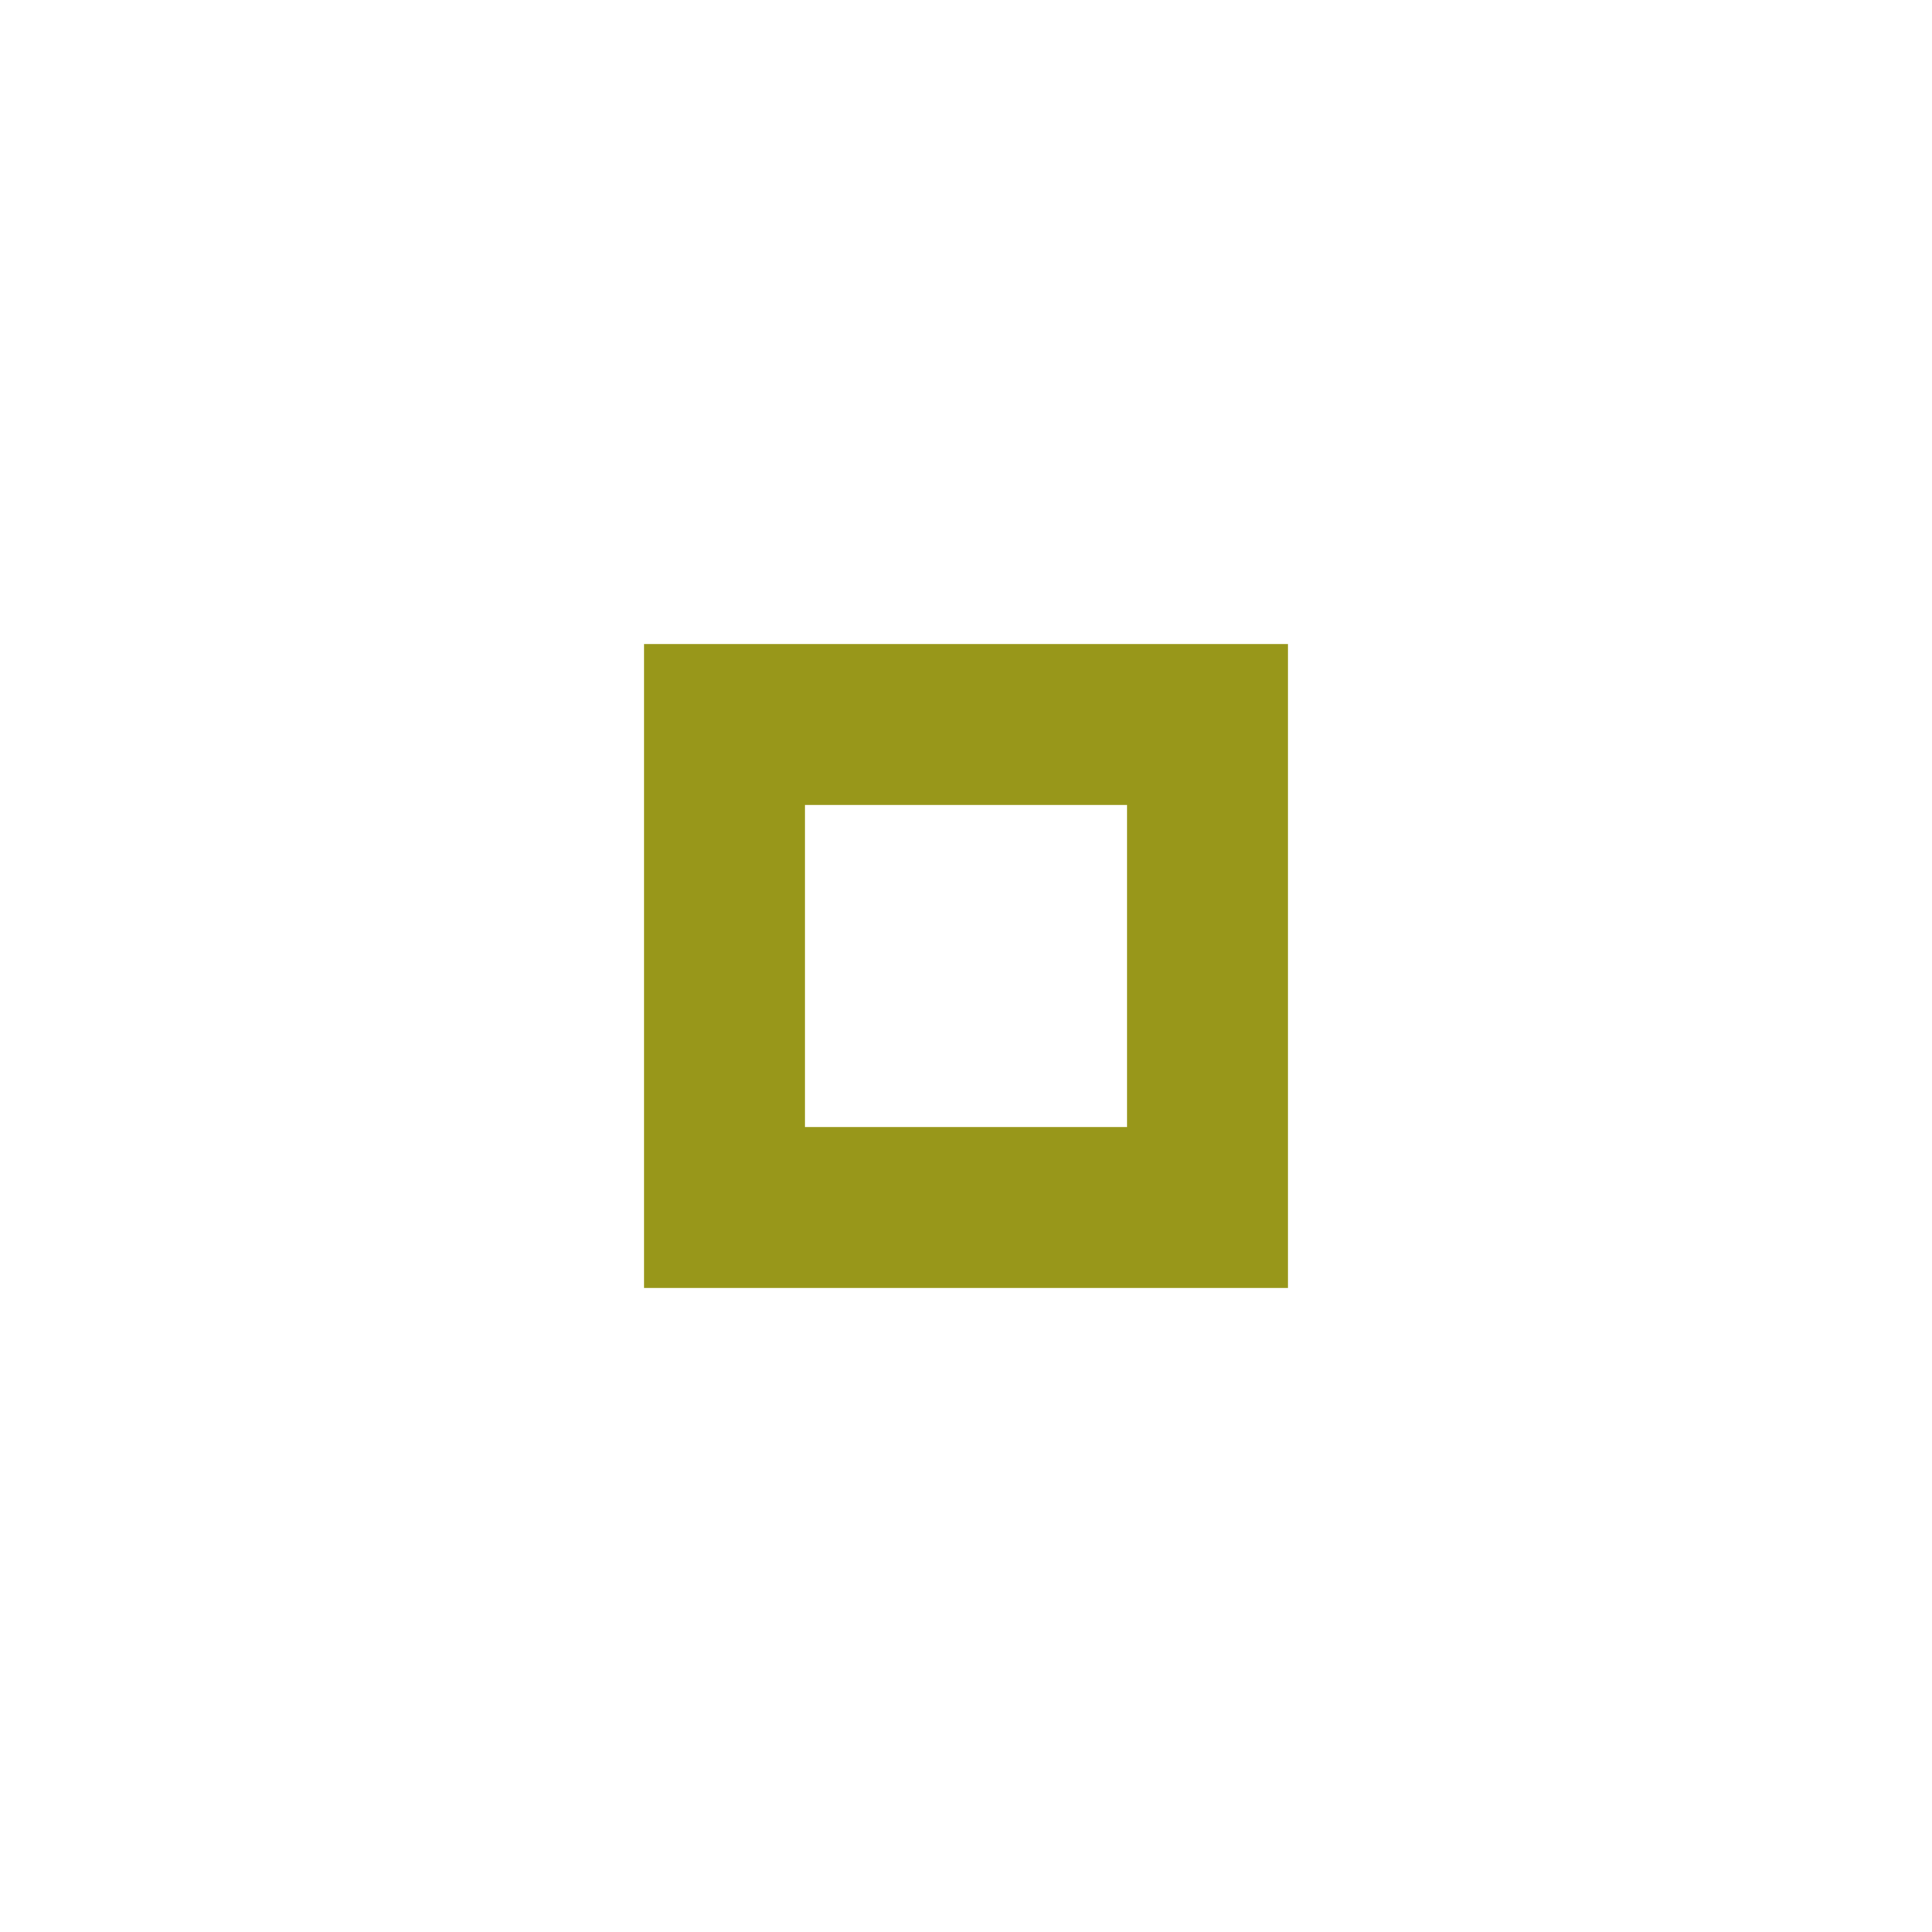
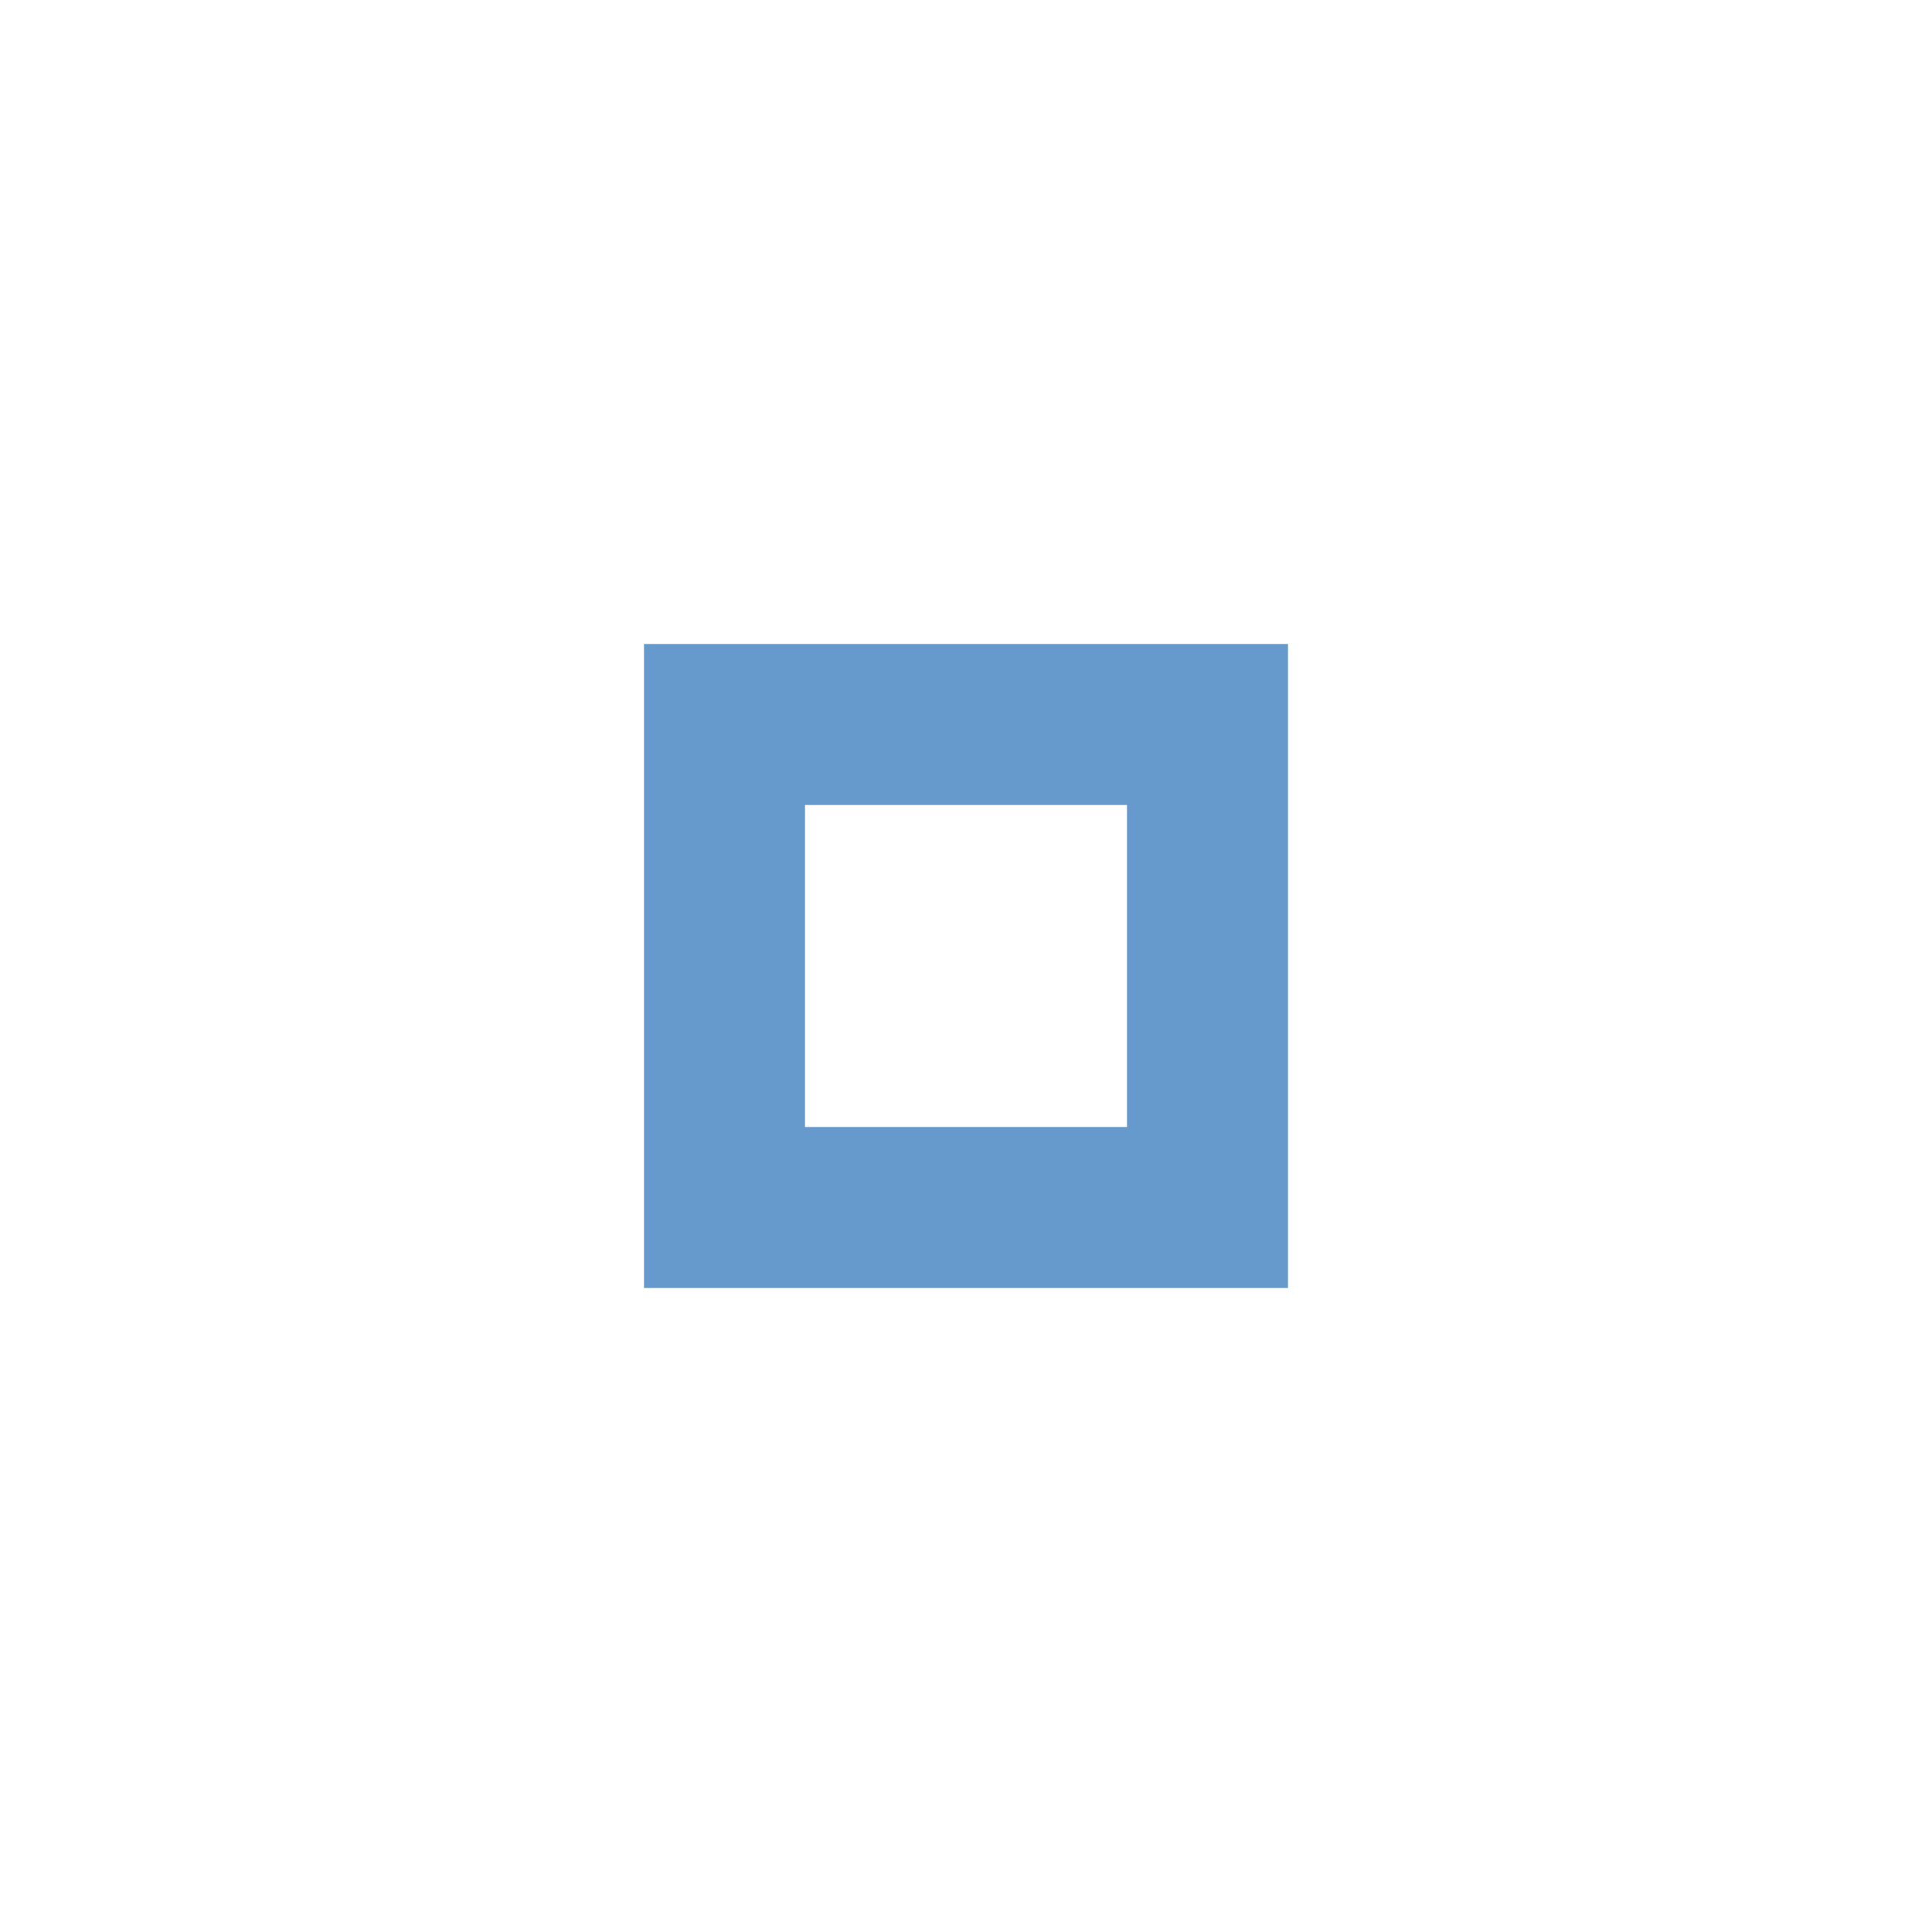
<svg xmlns="http://www.w3.org/2000/svg" version="1.1" x="0px" y="0px" width="24px" height="24px" viewBox="0 0 24 24" xml:space="preserve">
-   <path fill="#98971a" d="M14,14h-4v-4h4V14z M16,8H8v8h8V8z" />
+   <path fill="#6699cc" d="M14,14h-4v-4h4V14z M16,8H8v8h8V8z" />
</svg>
